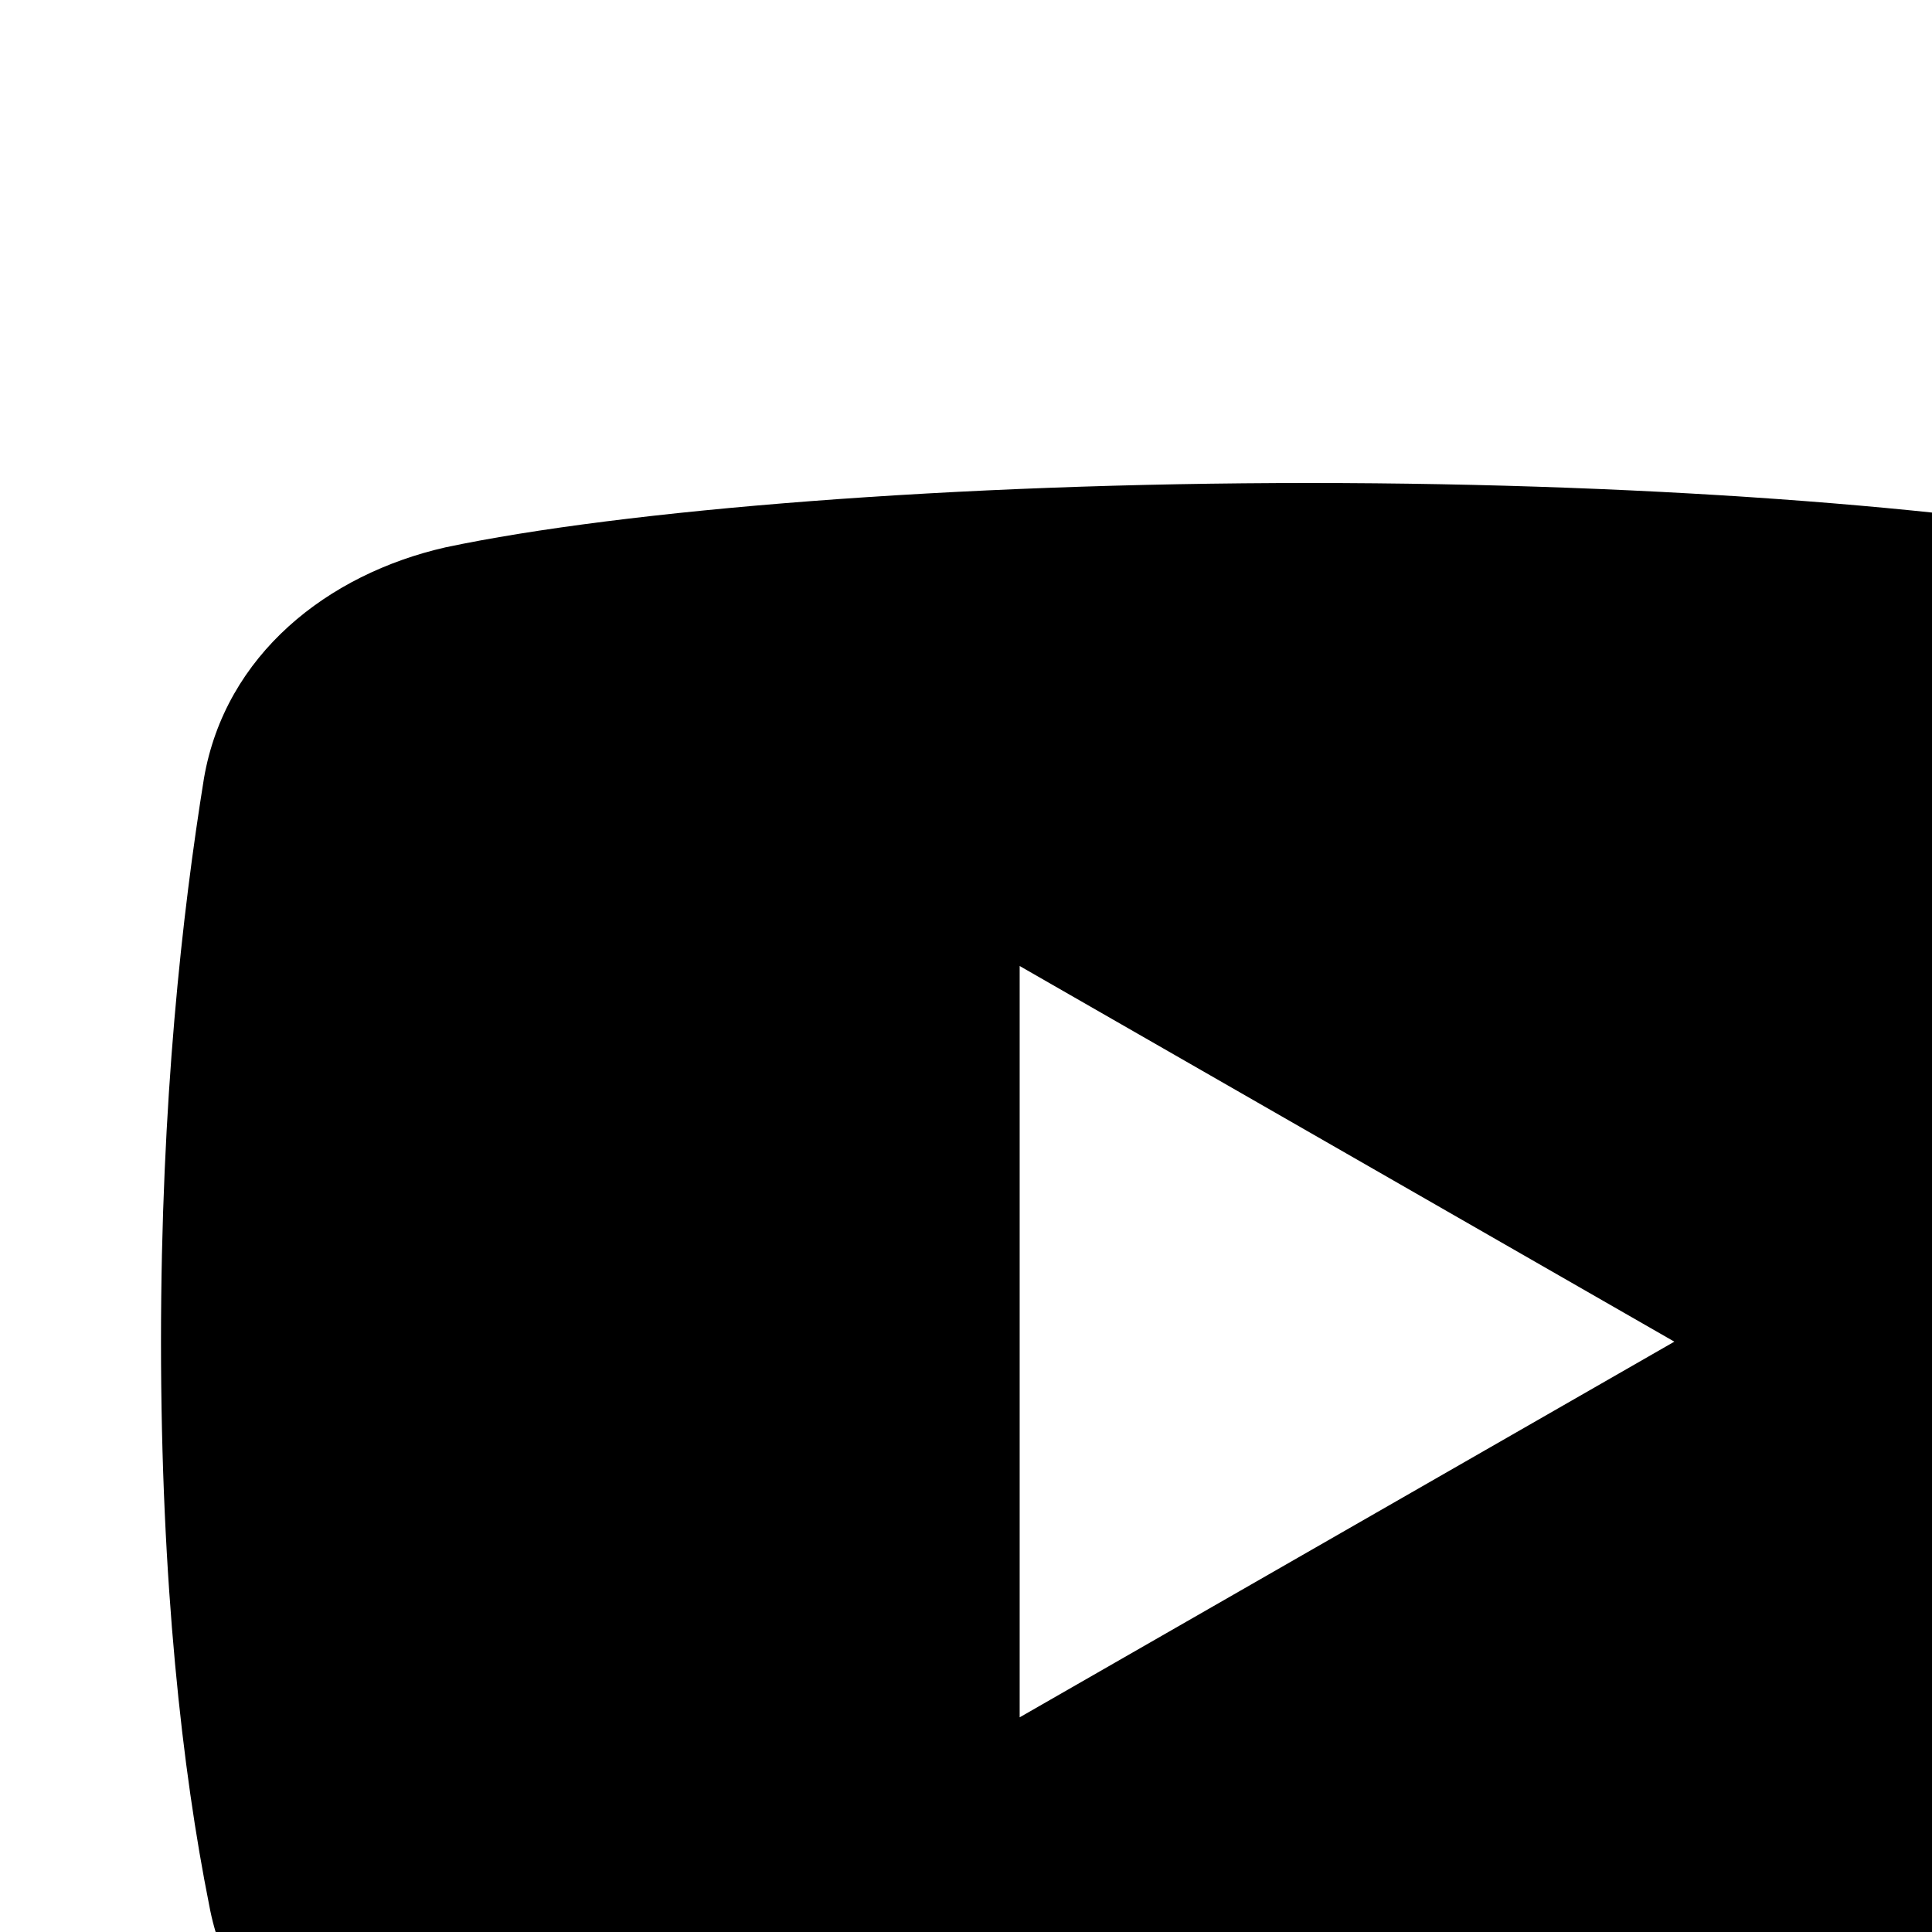
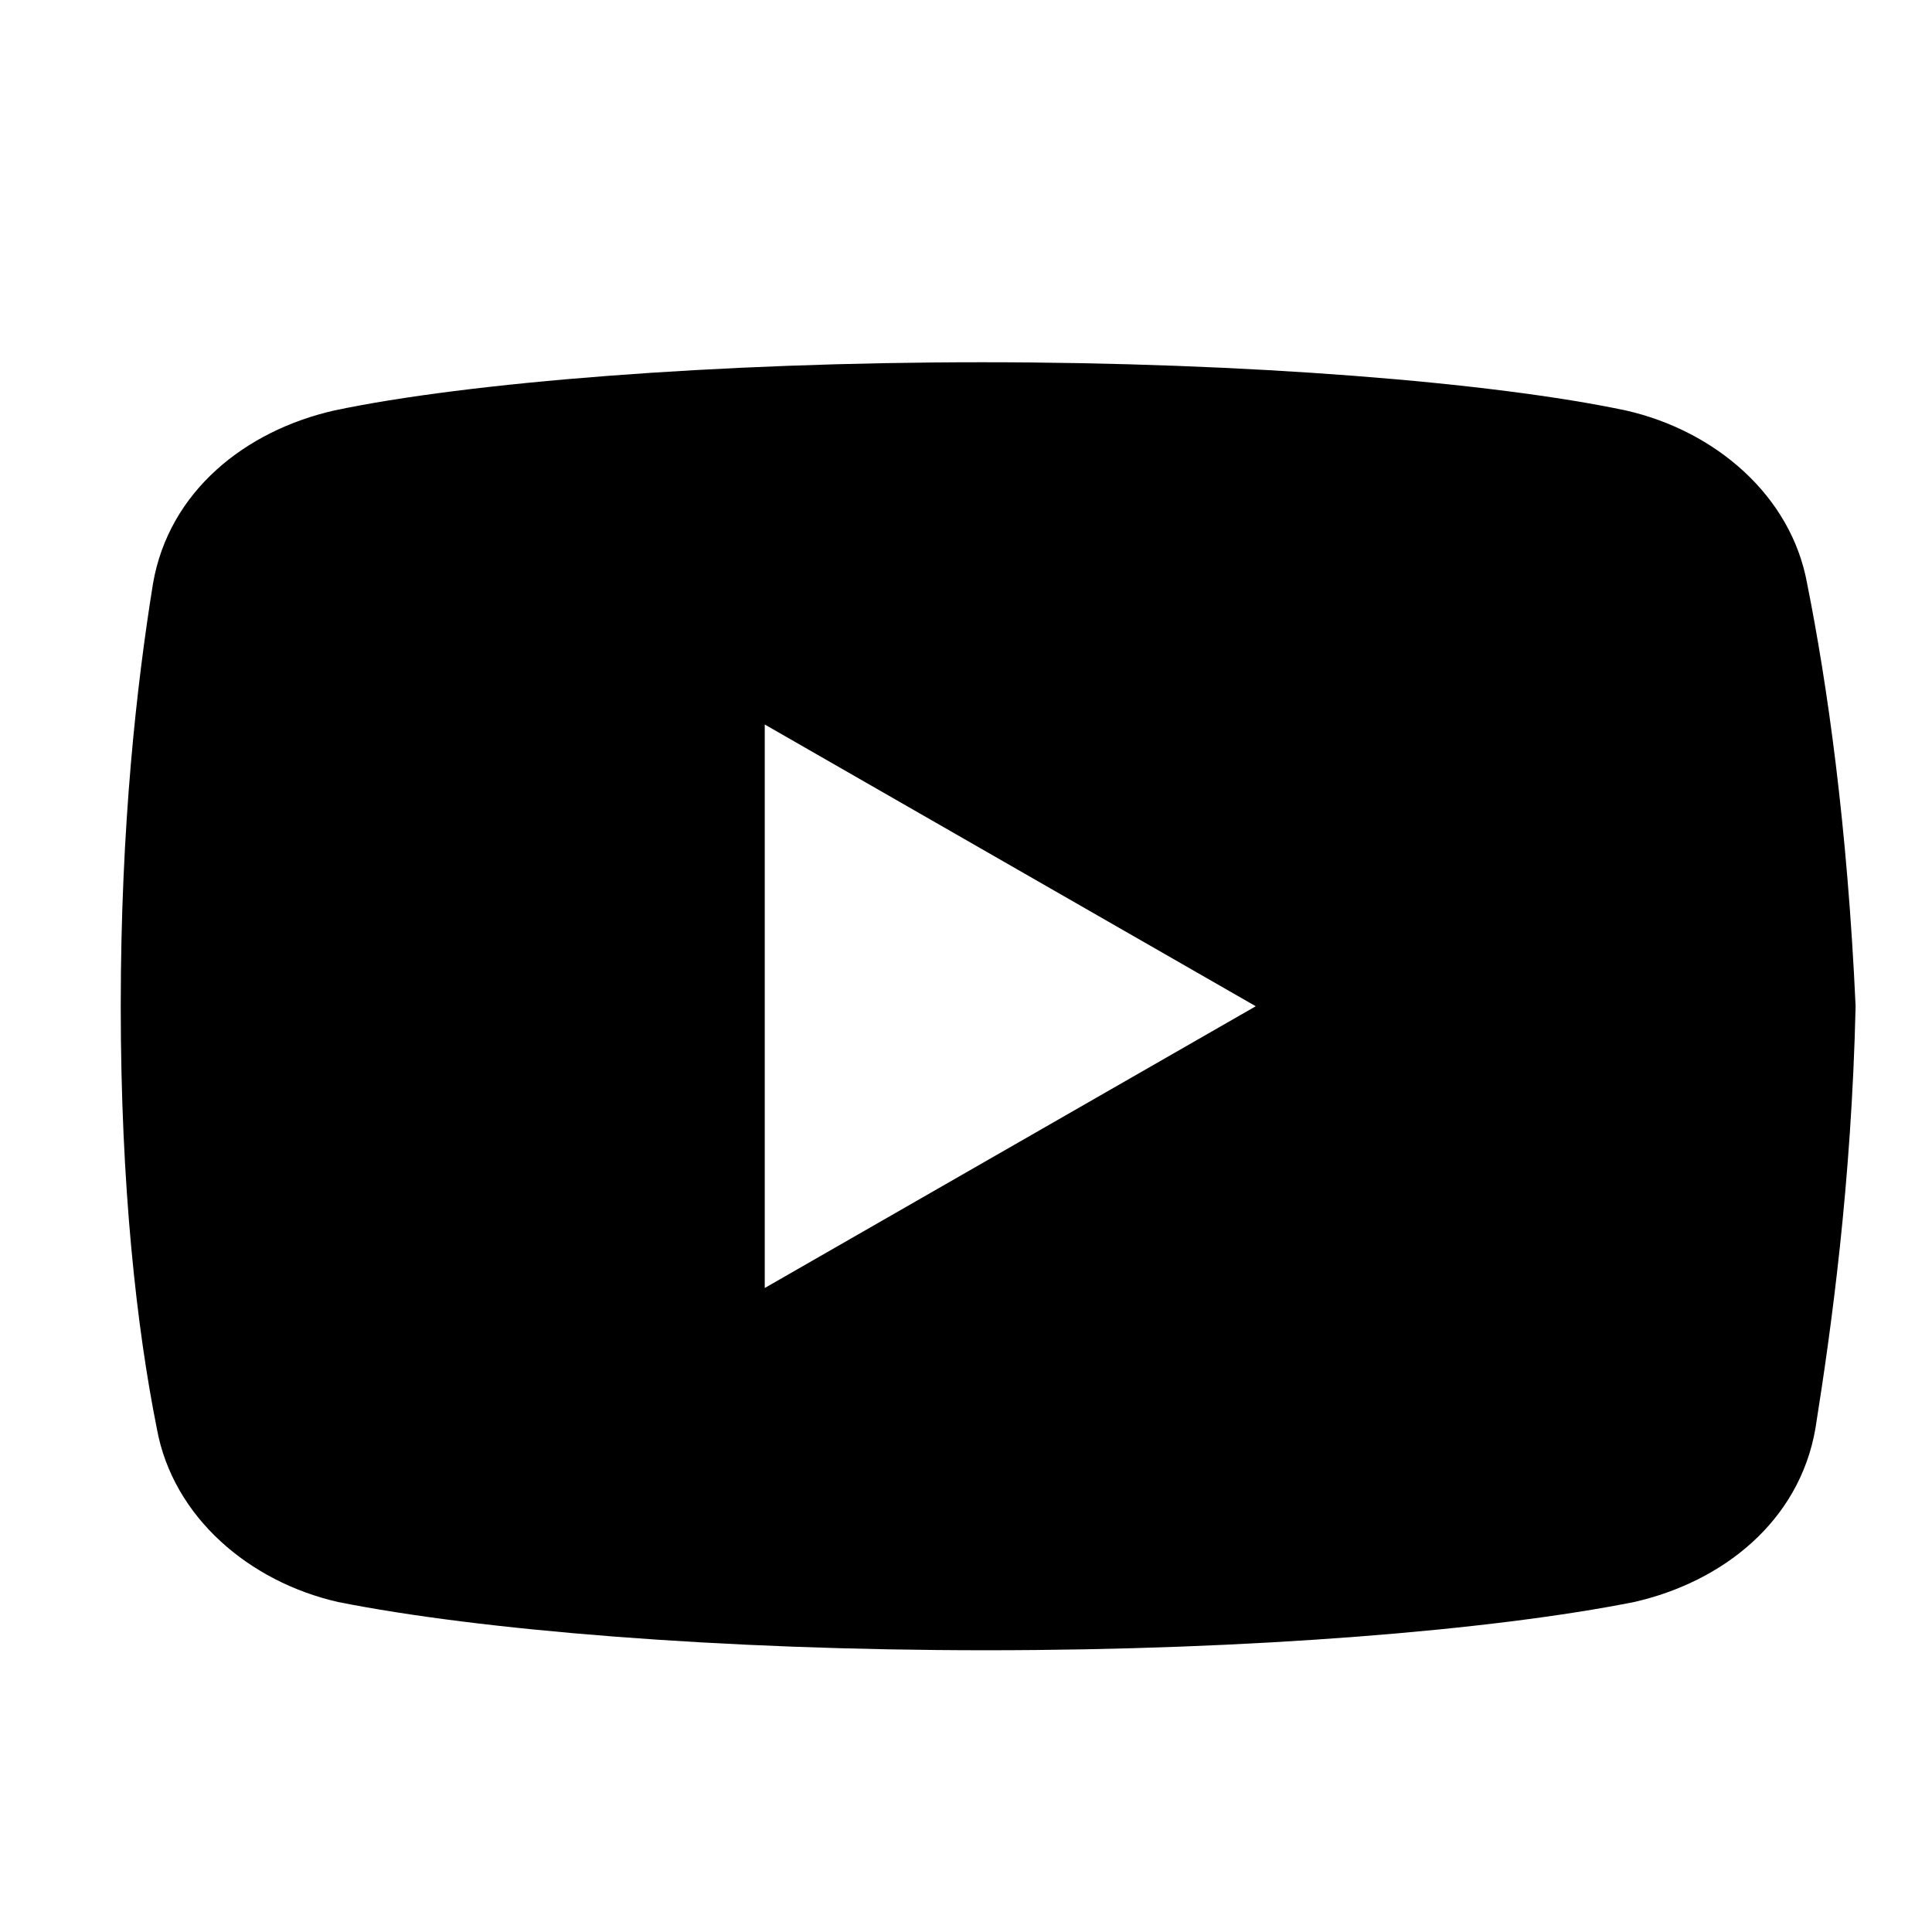
- <svg xmlns="http://www.w3.org/2000/svg" fill="#000000" viewBox="0 0 36 36" width="36px" height="36px">
+ <svg xmlns="http://www.w3.org/2000/svg" fill="#000000" viewBox="0 0 48 48">
  <path d="M 44.898 14.5 C 44.5 12.301 42.602 10.699 40.398 10.199 C 37.102 9.5 31 9 24.398 9 C 17.801 9 11.602 9.5 8.301 10.199 C 6.102 10.699 4.199 12.199 3.801 14.5 C 3.398 17 3 20.5 3 25 C 3 29.5 3.398 33 3.898 35.5 C 4.301 37.699 6.199 39.301 8.398 39.801 C 11.898 40.5 17.898 41 24.5 41 C 31.102 41 37.102 40.5 40.602 39.801 C 42.801 39.301 44.699 37.801 45.102 35.5 C 45.5 33 46 29.398 46.102 25 C 45.898 20.5 45.398 17 44.898 14.5 Z M 19 32 L 19 18 L 31.199 25 Z" />
</svg>
